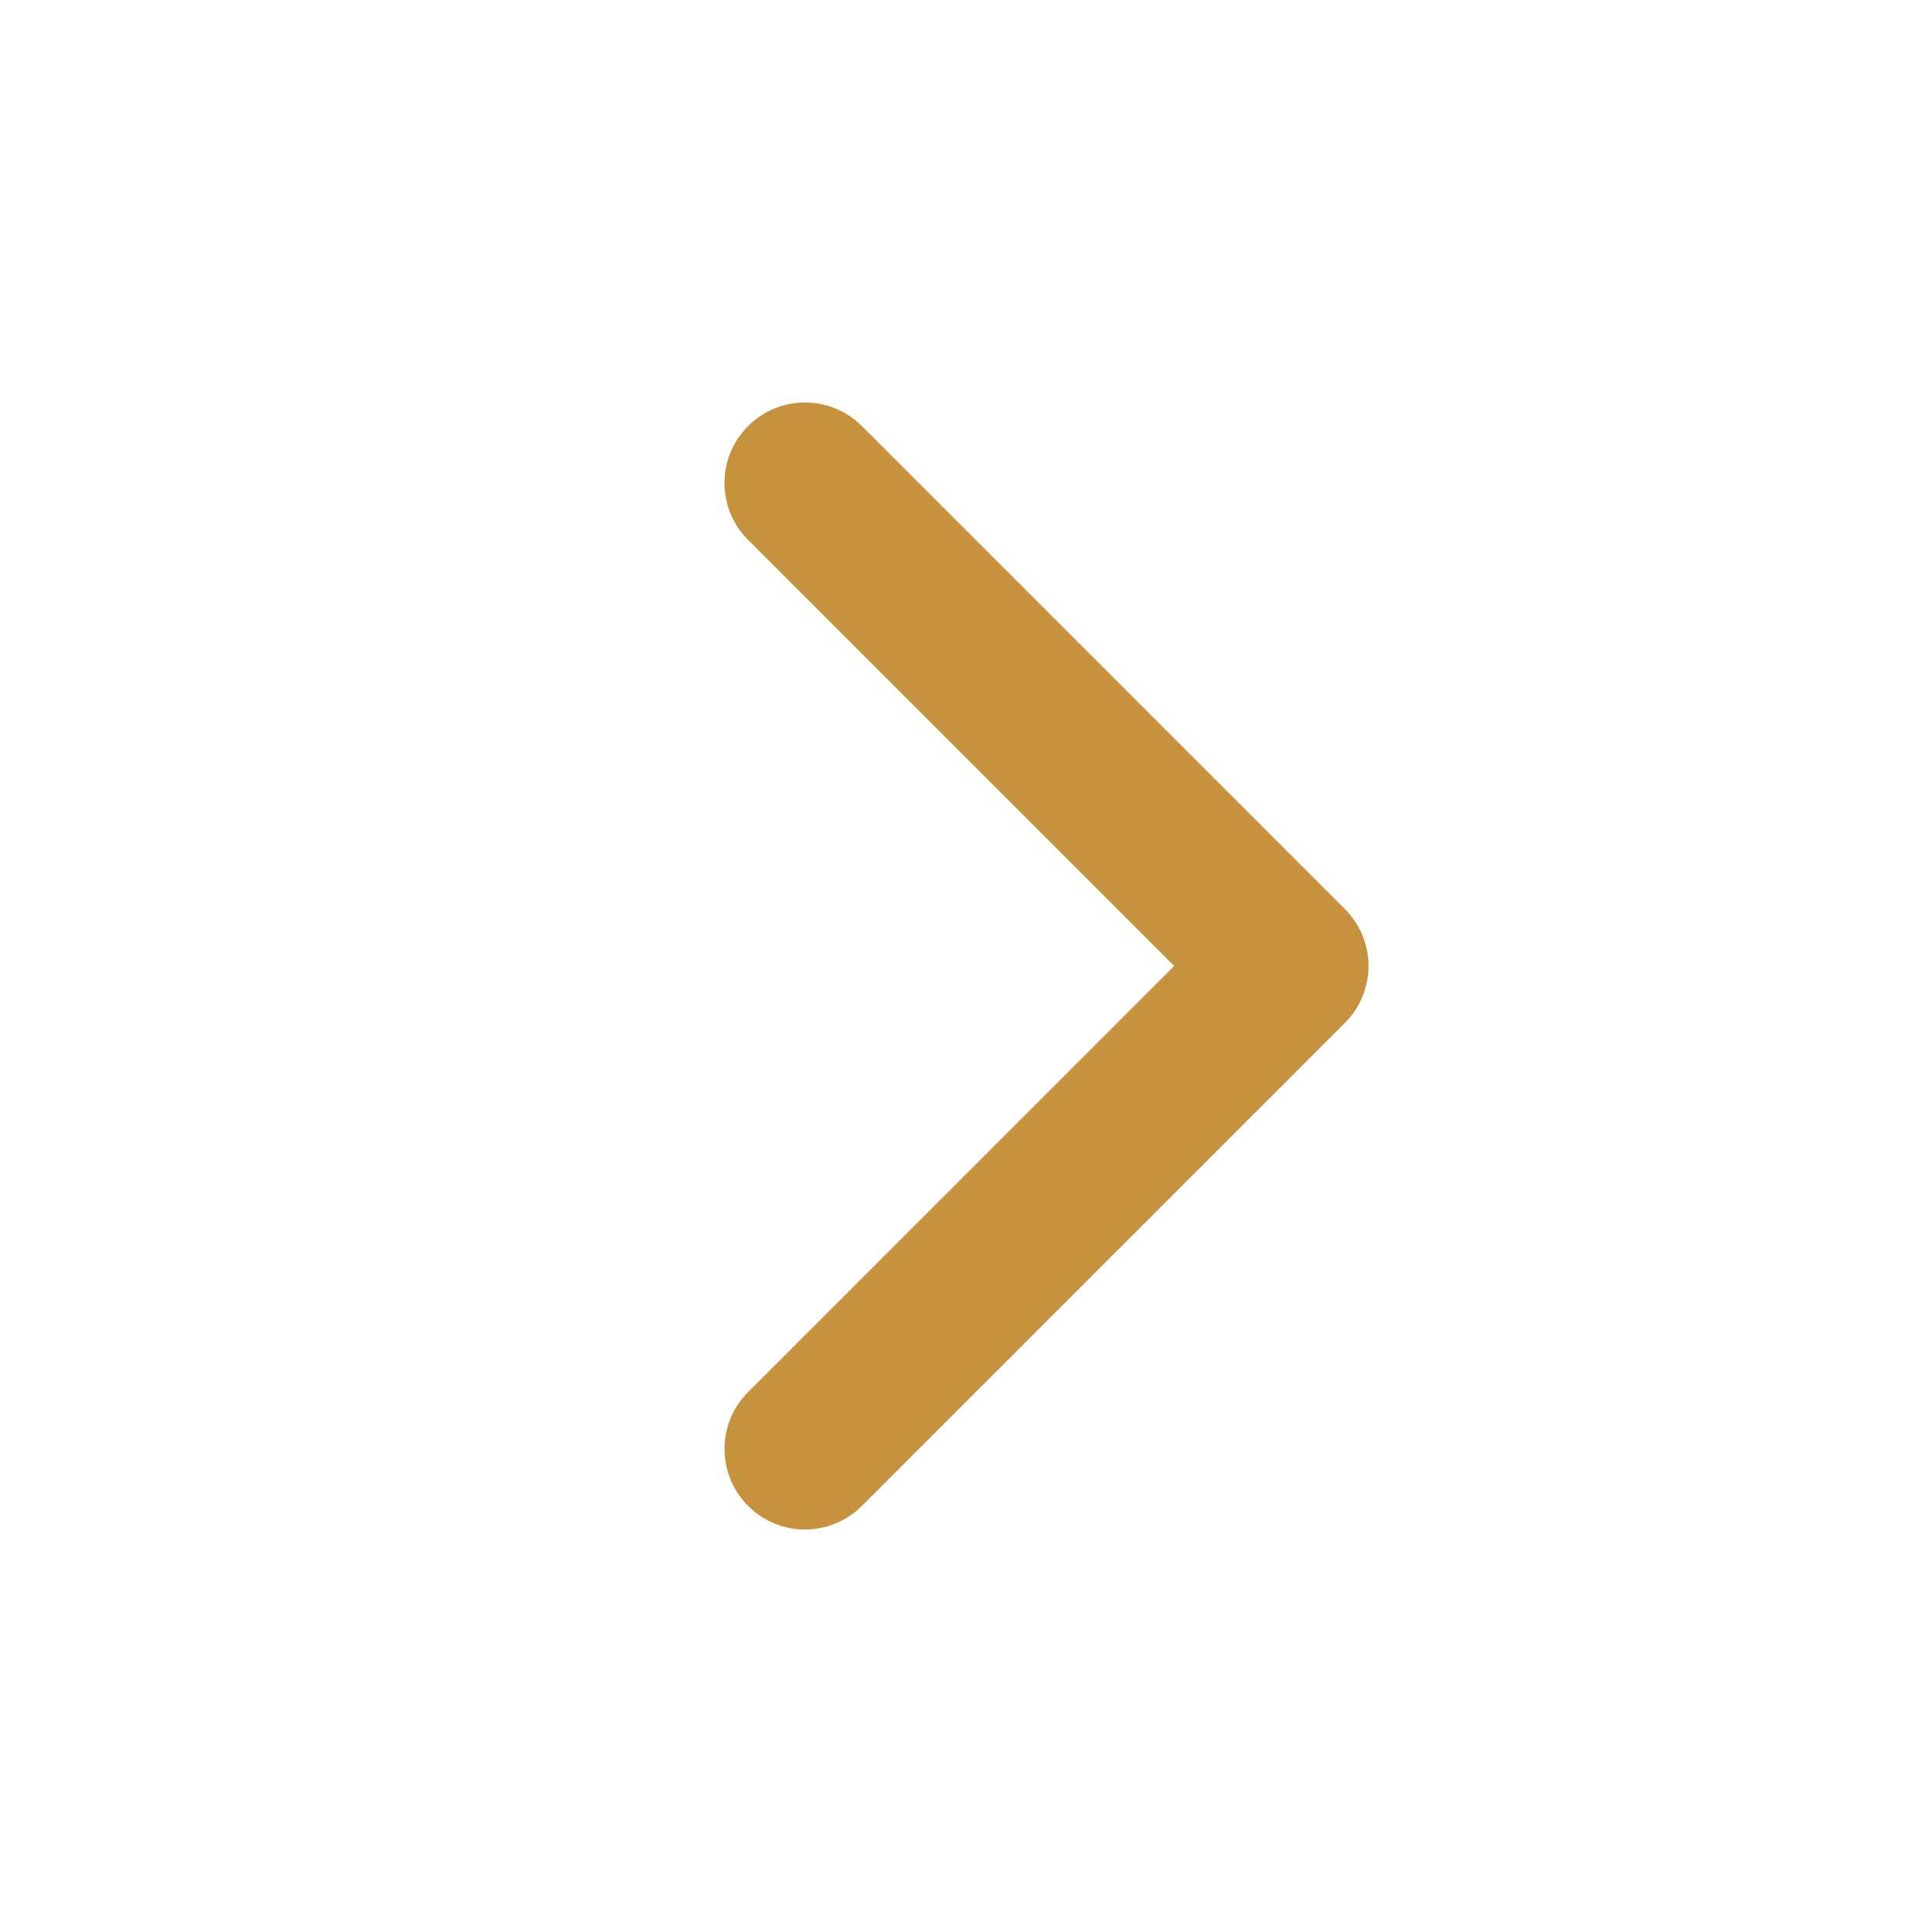
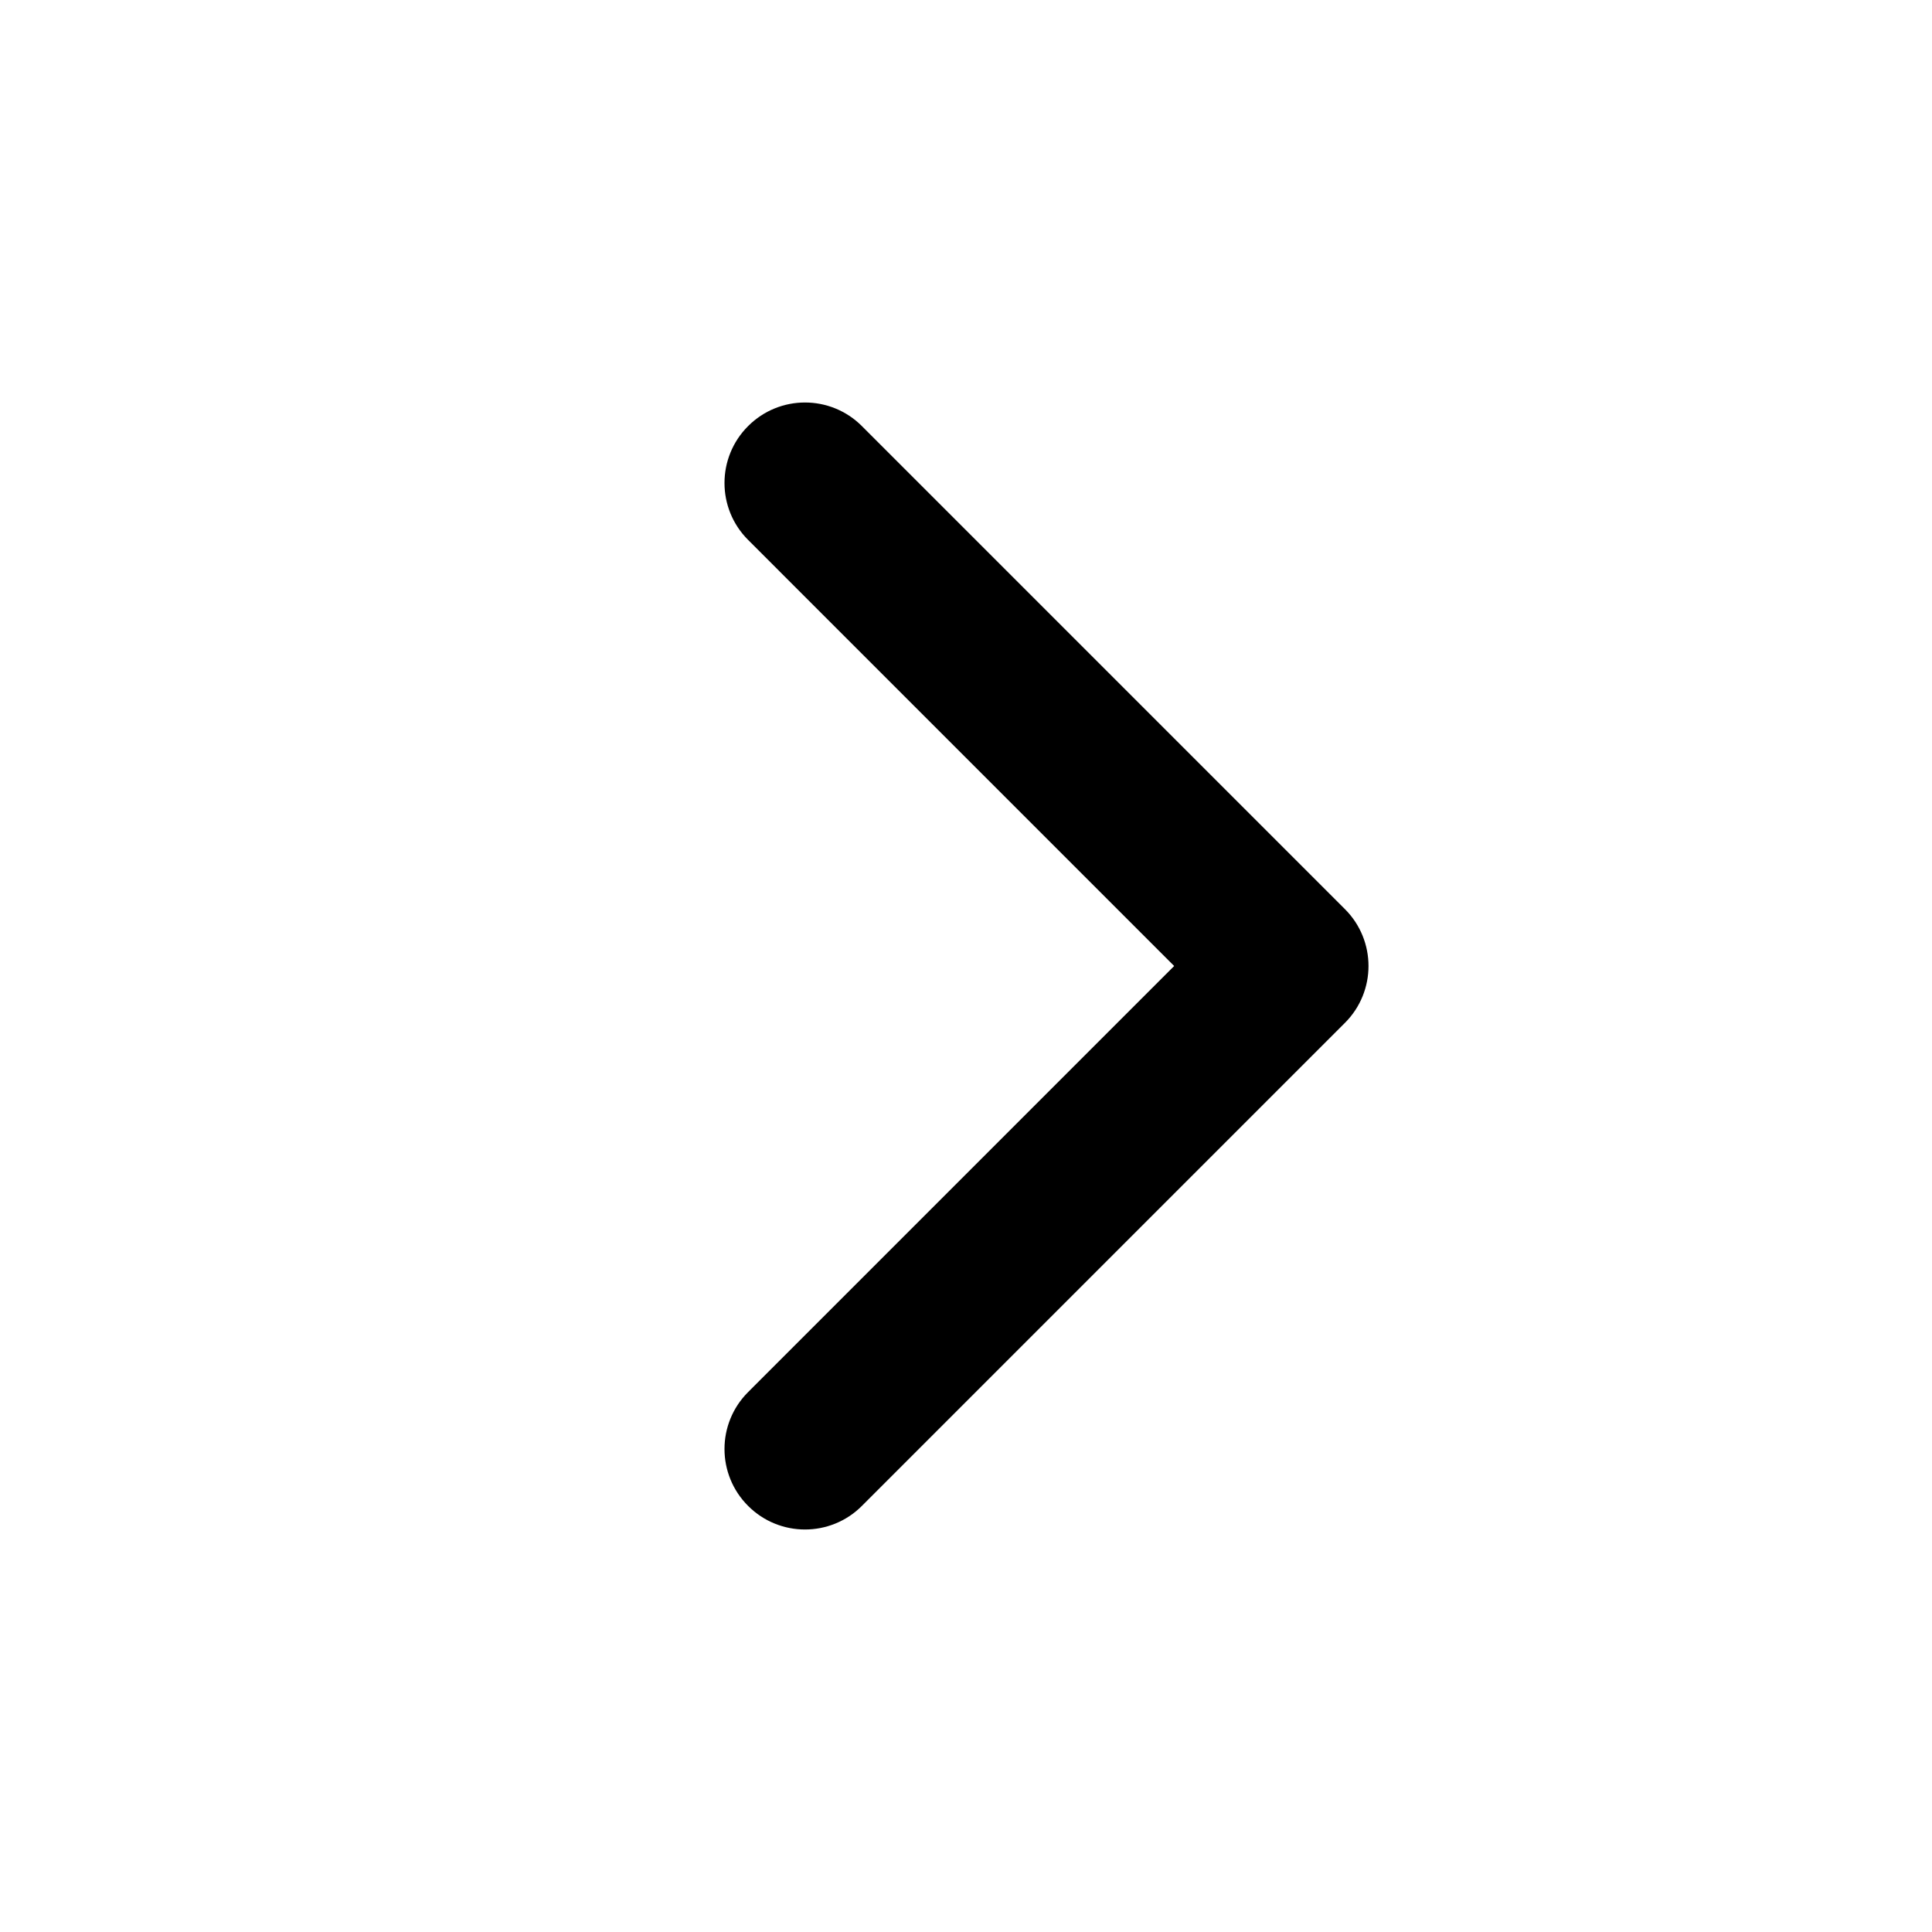
- <svg xmlns="http://www.w3.org/2000/svg" width="42" height="42" viewBox="0 0 42 42" fill="none">
-   <path d="M16.263 32.737C15.579 32.054 15.579 30.946 16.263 30.263L25.525 21L16.263 11.737C15.579 11.054 15.579 9.946 16.263 9.263C16.946 8.579 18.054 8.579 18.737 9.263L29.237 19.763C29.921 20.446 29.921 21.554 29.237 22.237L18.737 32.737C18.054 33.421 16.946 33.421 16.263 32.737Z" fill="#C7923E" />
+ <svg xmlns="http://www.w3.org/2000/svg" viewBox="0 0 42 42" fill="none">
+   <path d="M16.263 32.737C15.579 32.054 15.579 30.946 16.263 30.263L25.525 21L16.263 11.737C15.579 11.054 15.579 9.946 16.263 9.263C16.946 8.579 18.054 8.579 18.737 9.263L29.237 19.763C29.921 20.446 29.921 21.554 29.237 22.237L18.737 32.737C18.054 33.421 16.946 33.421 16.263 32.737Z" fill="currentColor" />
</svg>
